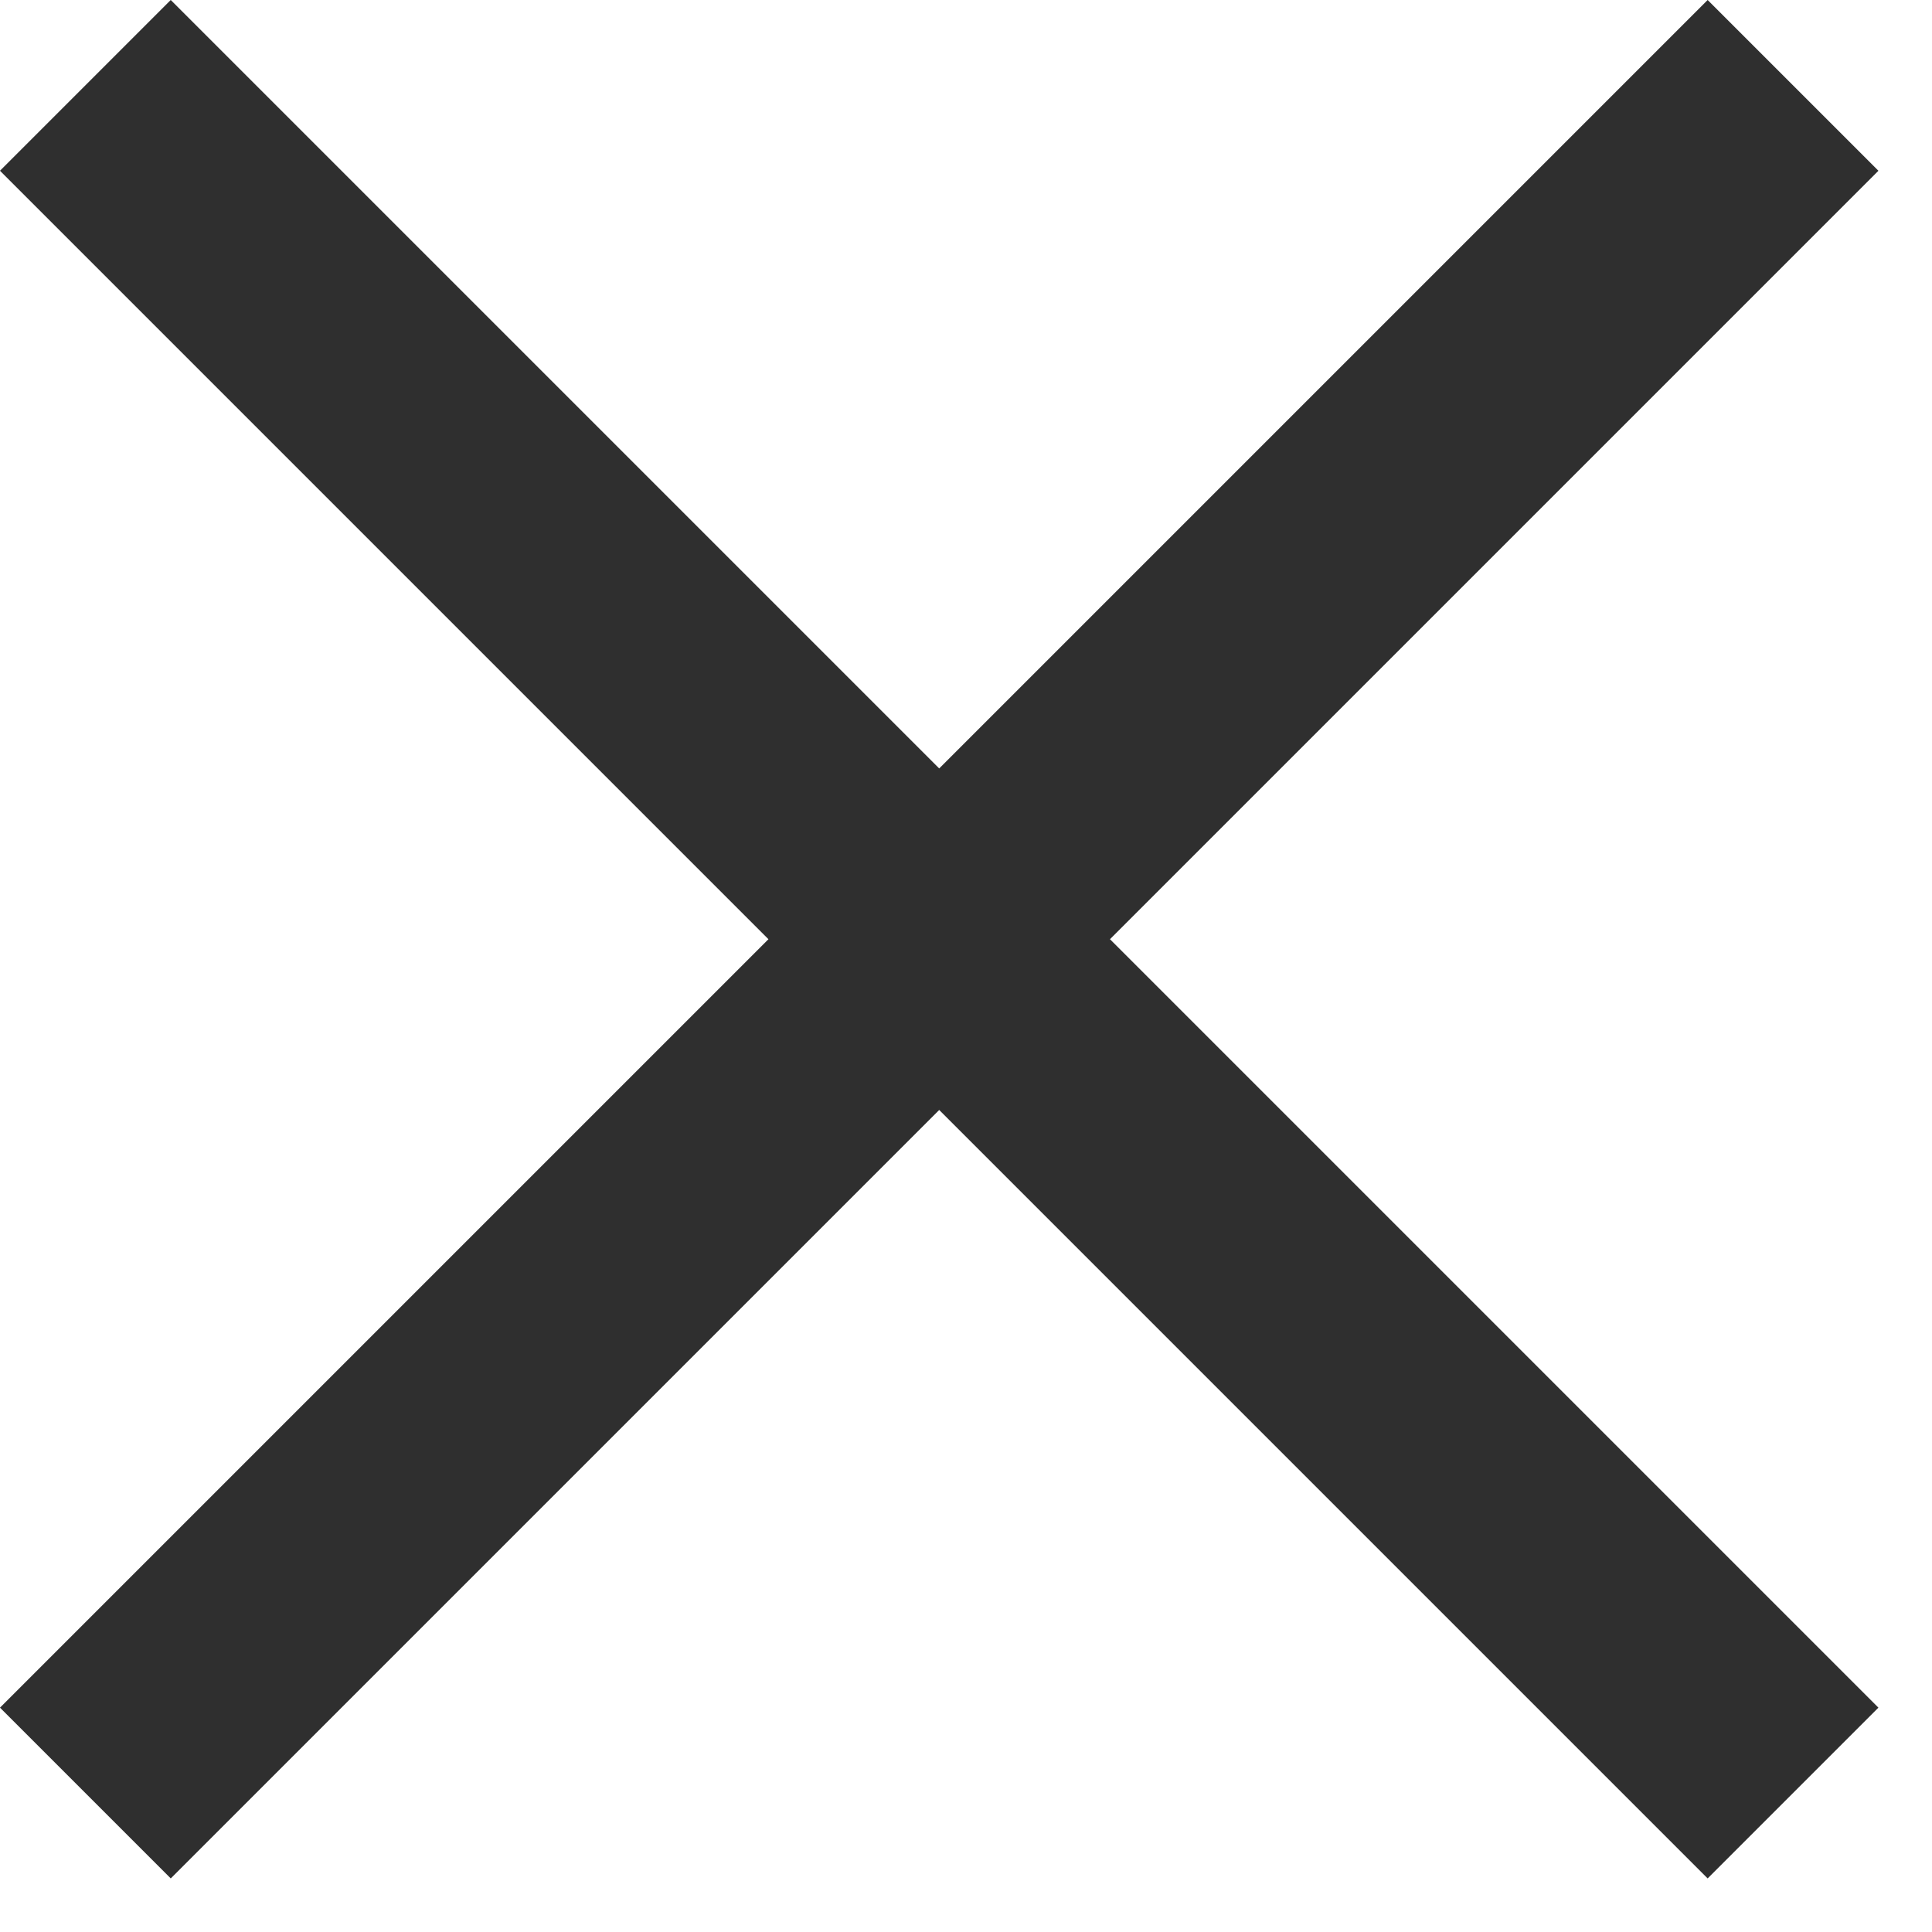
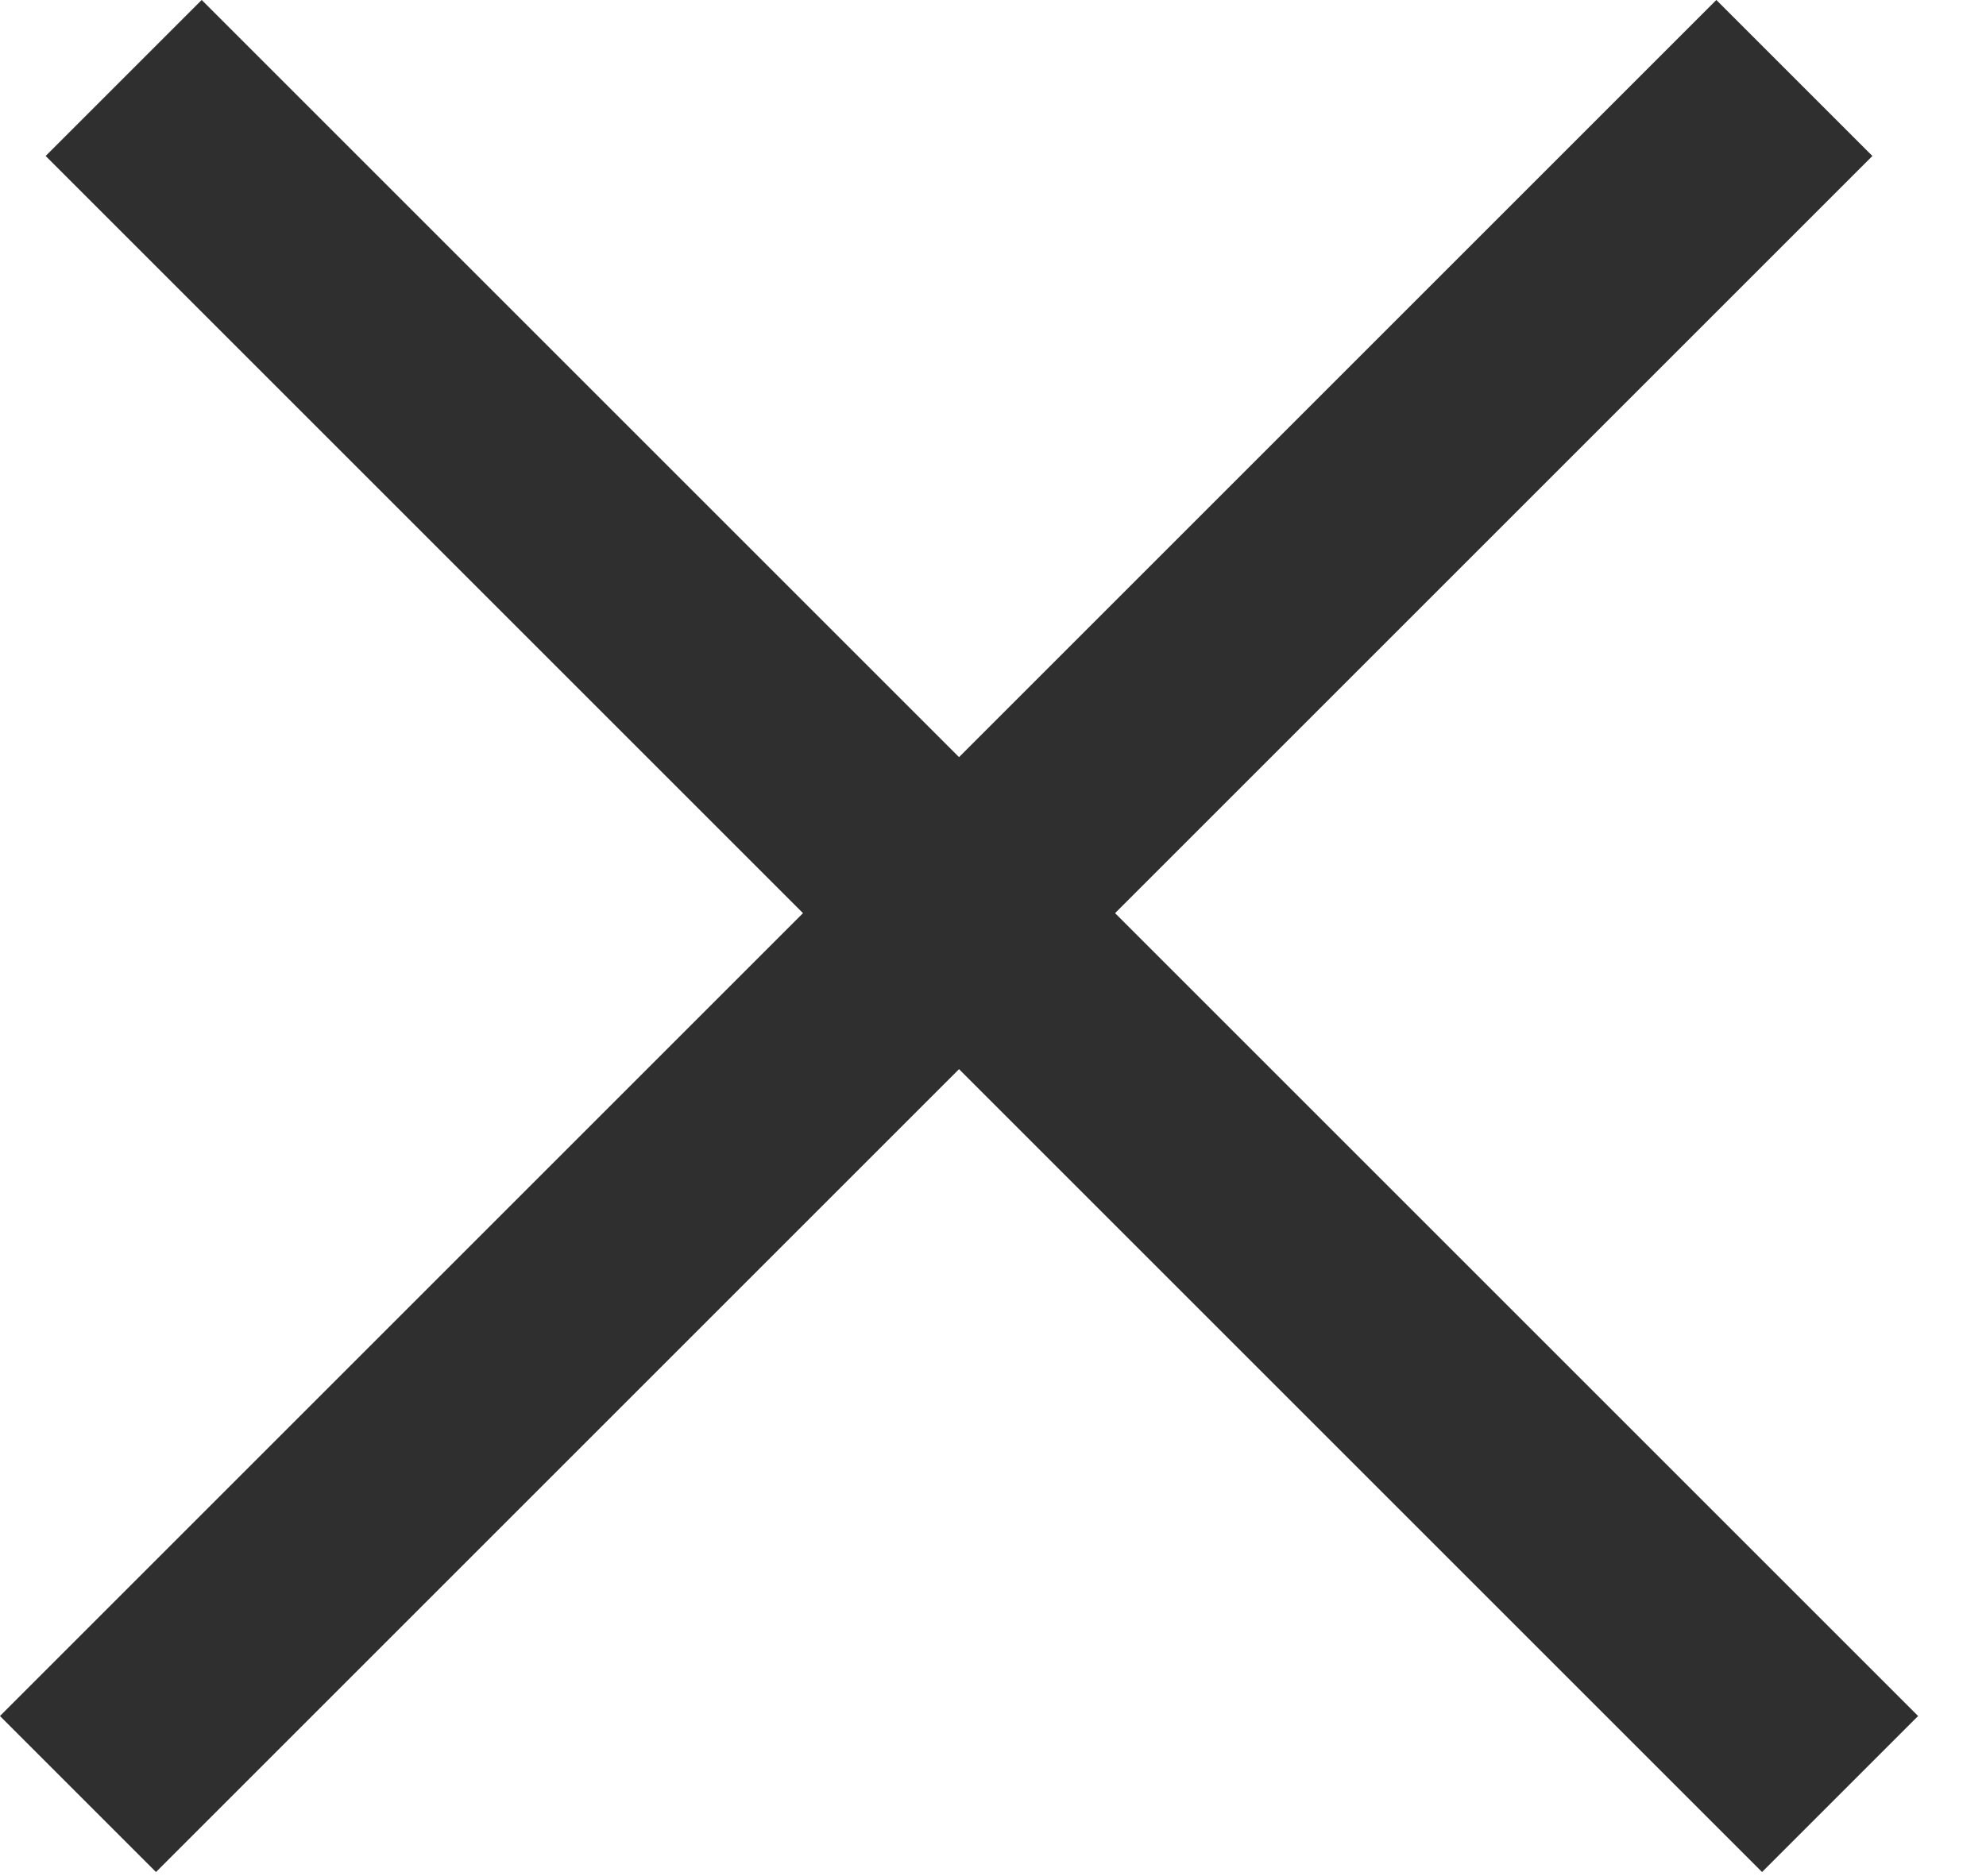
- <svg xmlns="http://www.w3.org/2000/svg" width="32" height="32" viewBox="0 0 32 32" fill="none">
-   <rect y="28.284" width="40" height="4" transform="rotate(-45 0 28.2843)" fill="#2F2F2F" />
-   <rect x="2.828" width="40" height="4" transform="rotate(45 2.82837 0)" fill="#2F2F2F" />
+ <svg xmlns="http://www.w3.org/2000/svg" width="18" height="17" viewBox="0 0 18 17" fill="none">
+   <rect y="15.556" width="22" height="2" transform="rotate(-45 0 15.5564)" fill="#2F2F2F" />
+   <rect x="1.828" width="22" height="2" transform="rotate(45 1.82837 0)" fill="#2F2F2F" />
</svg>
